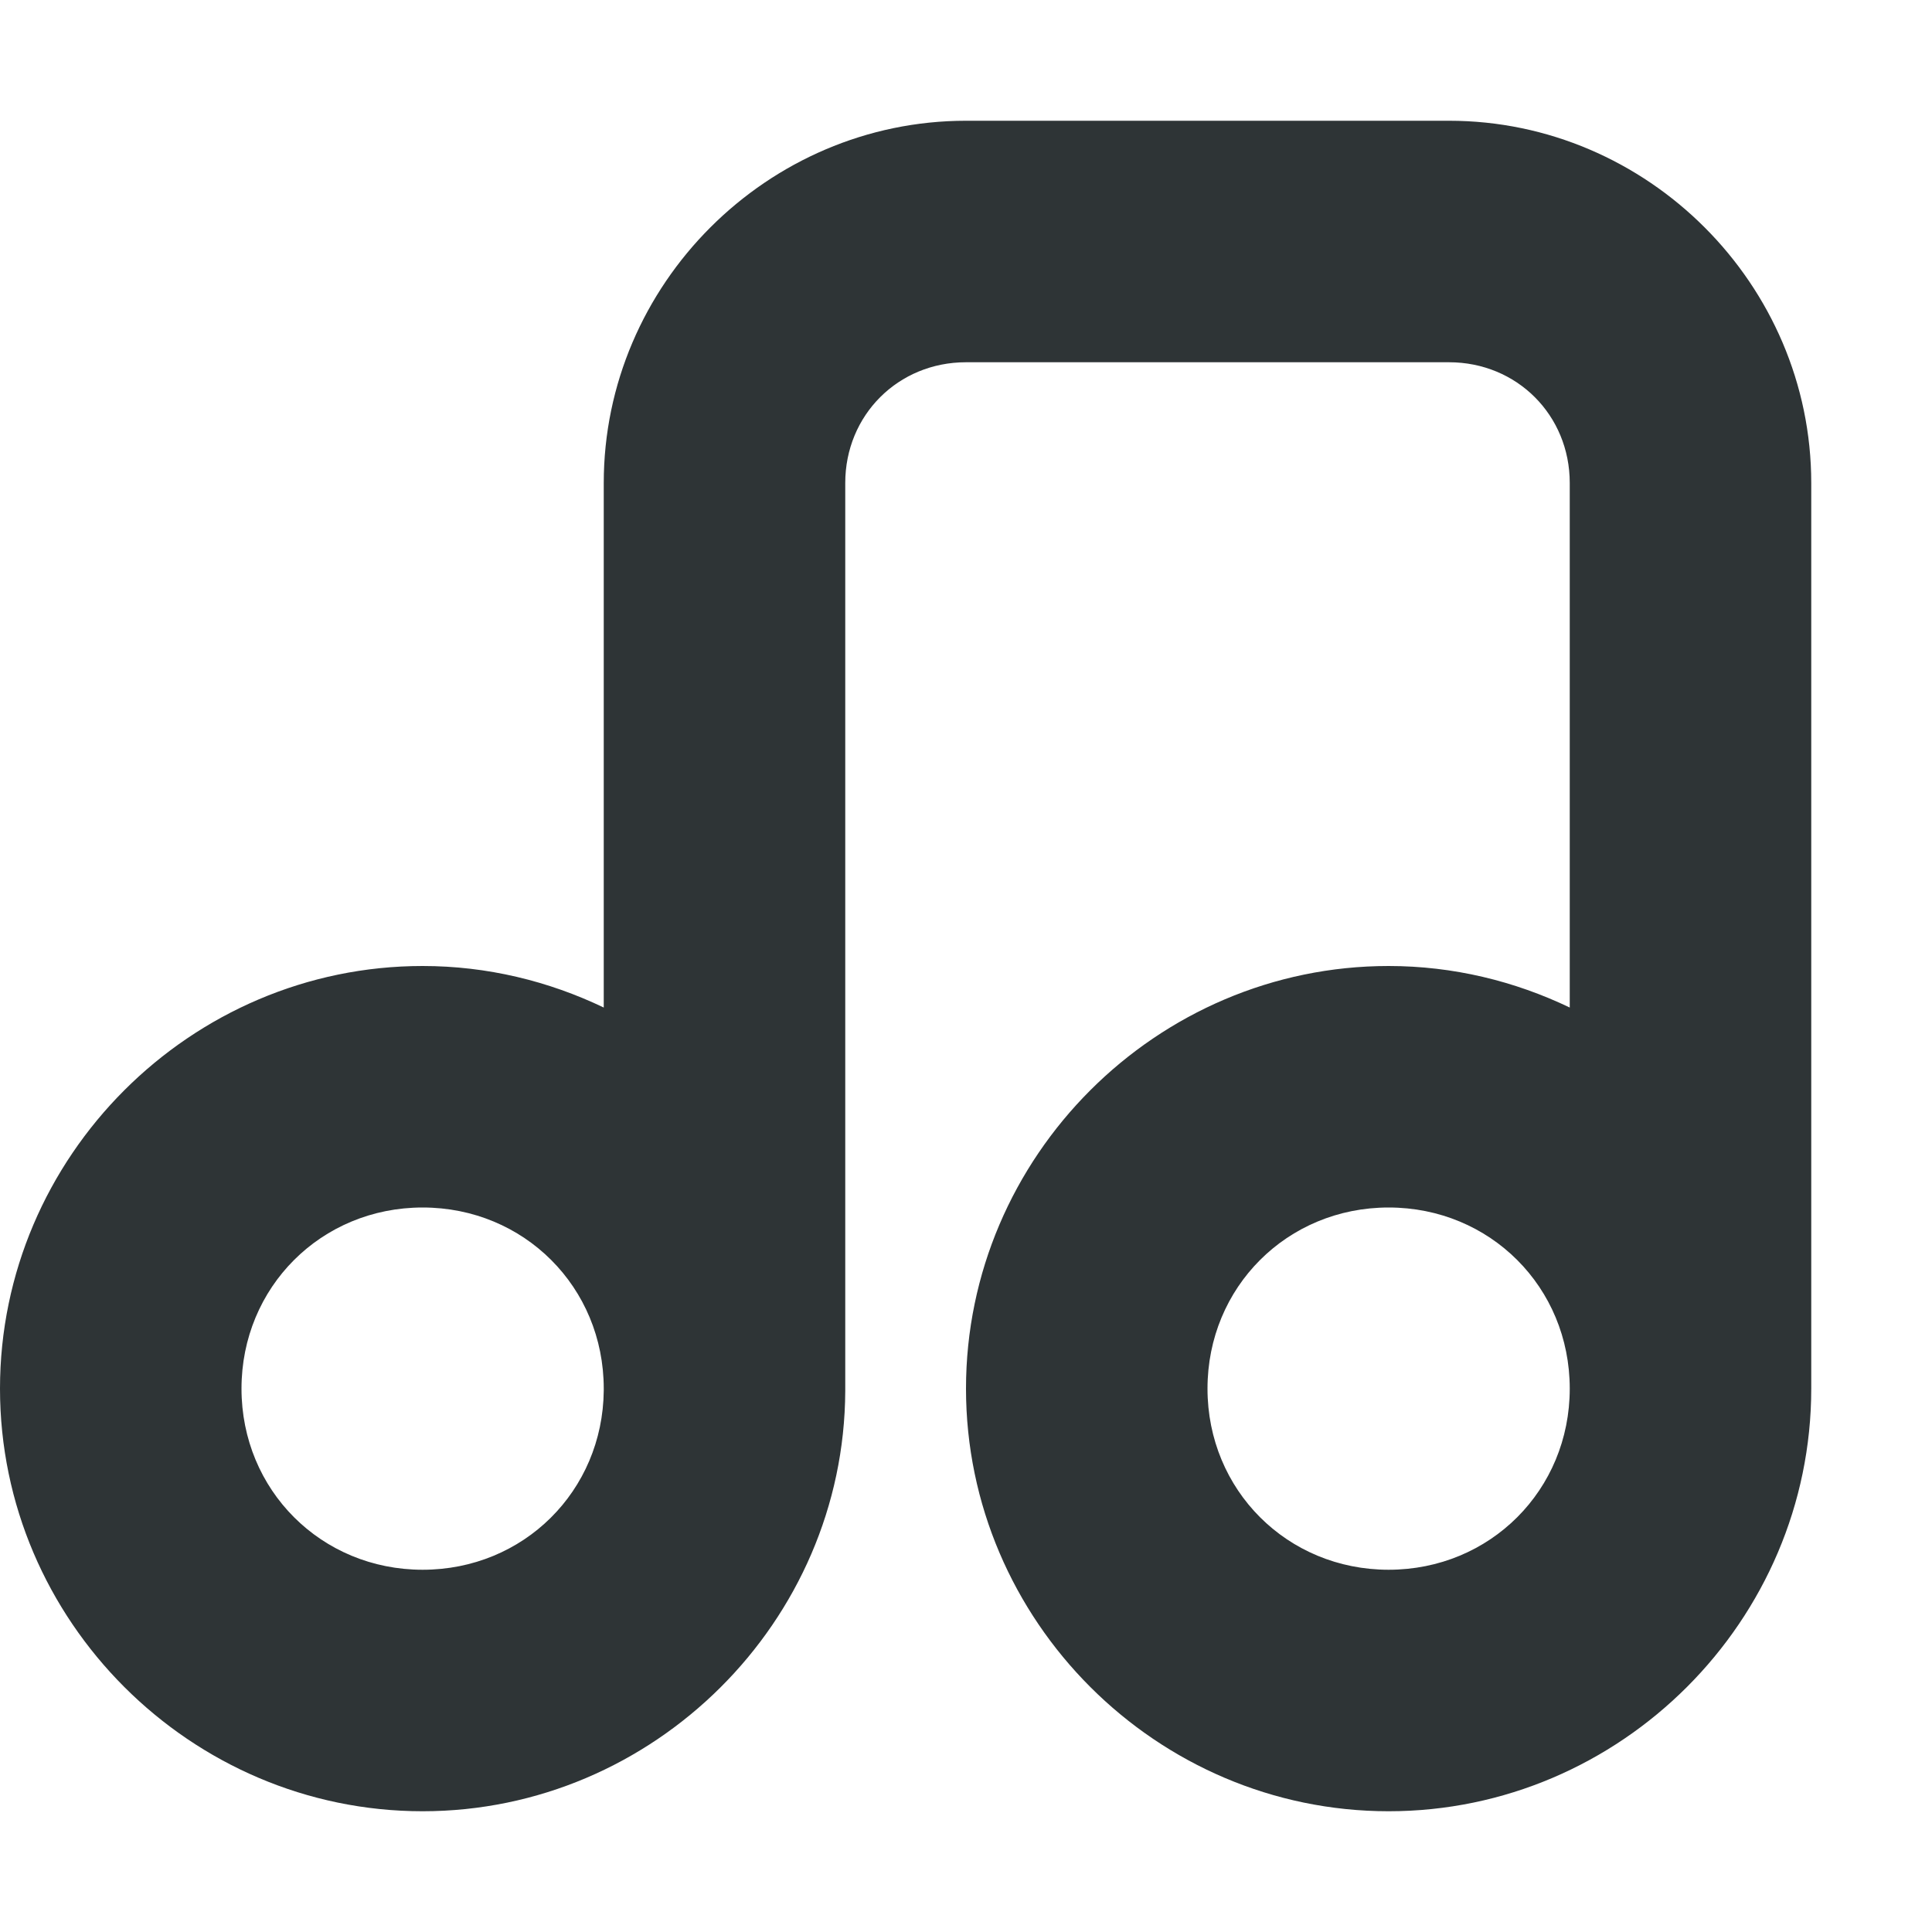
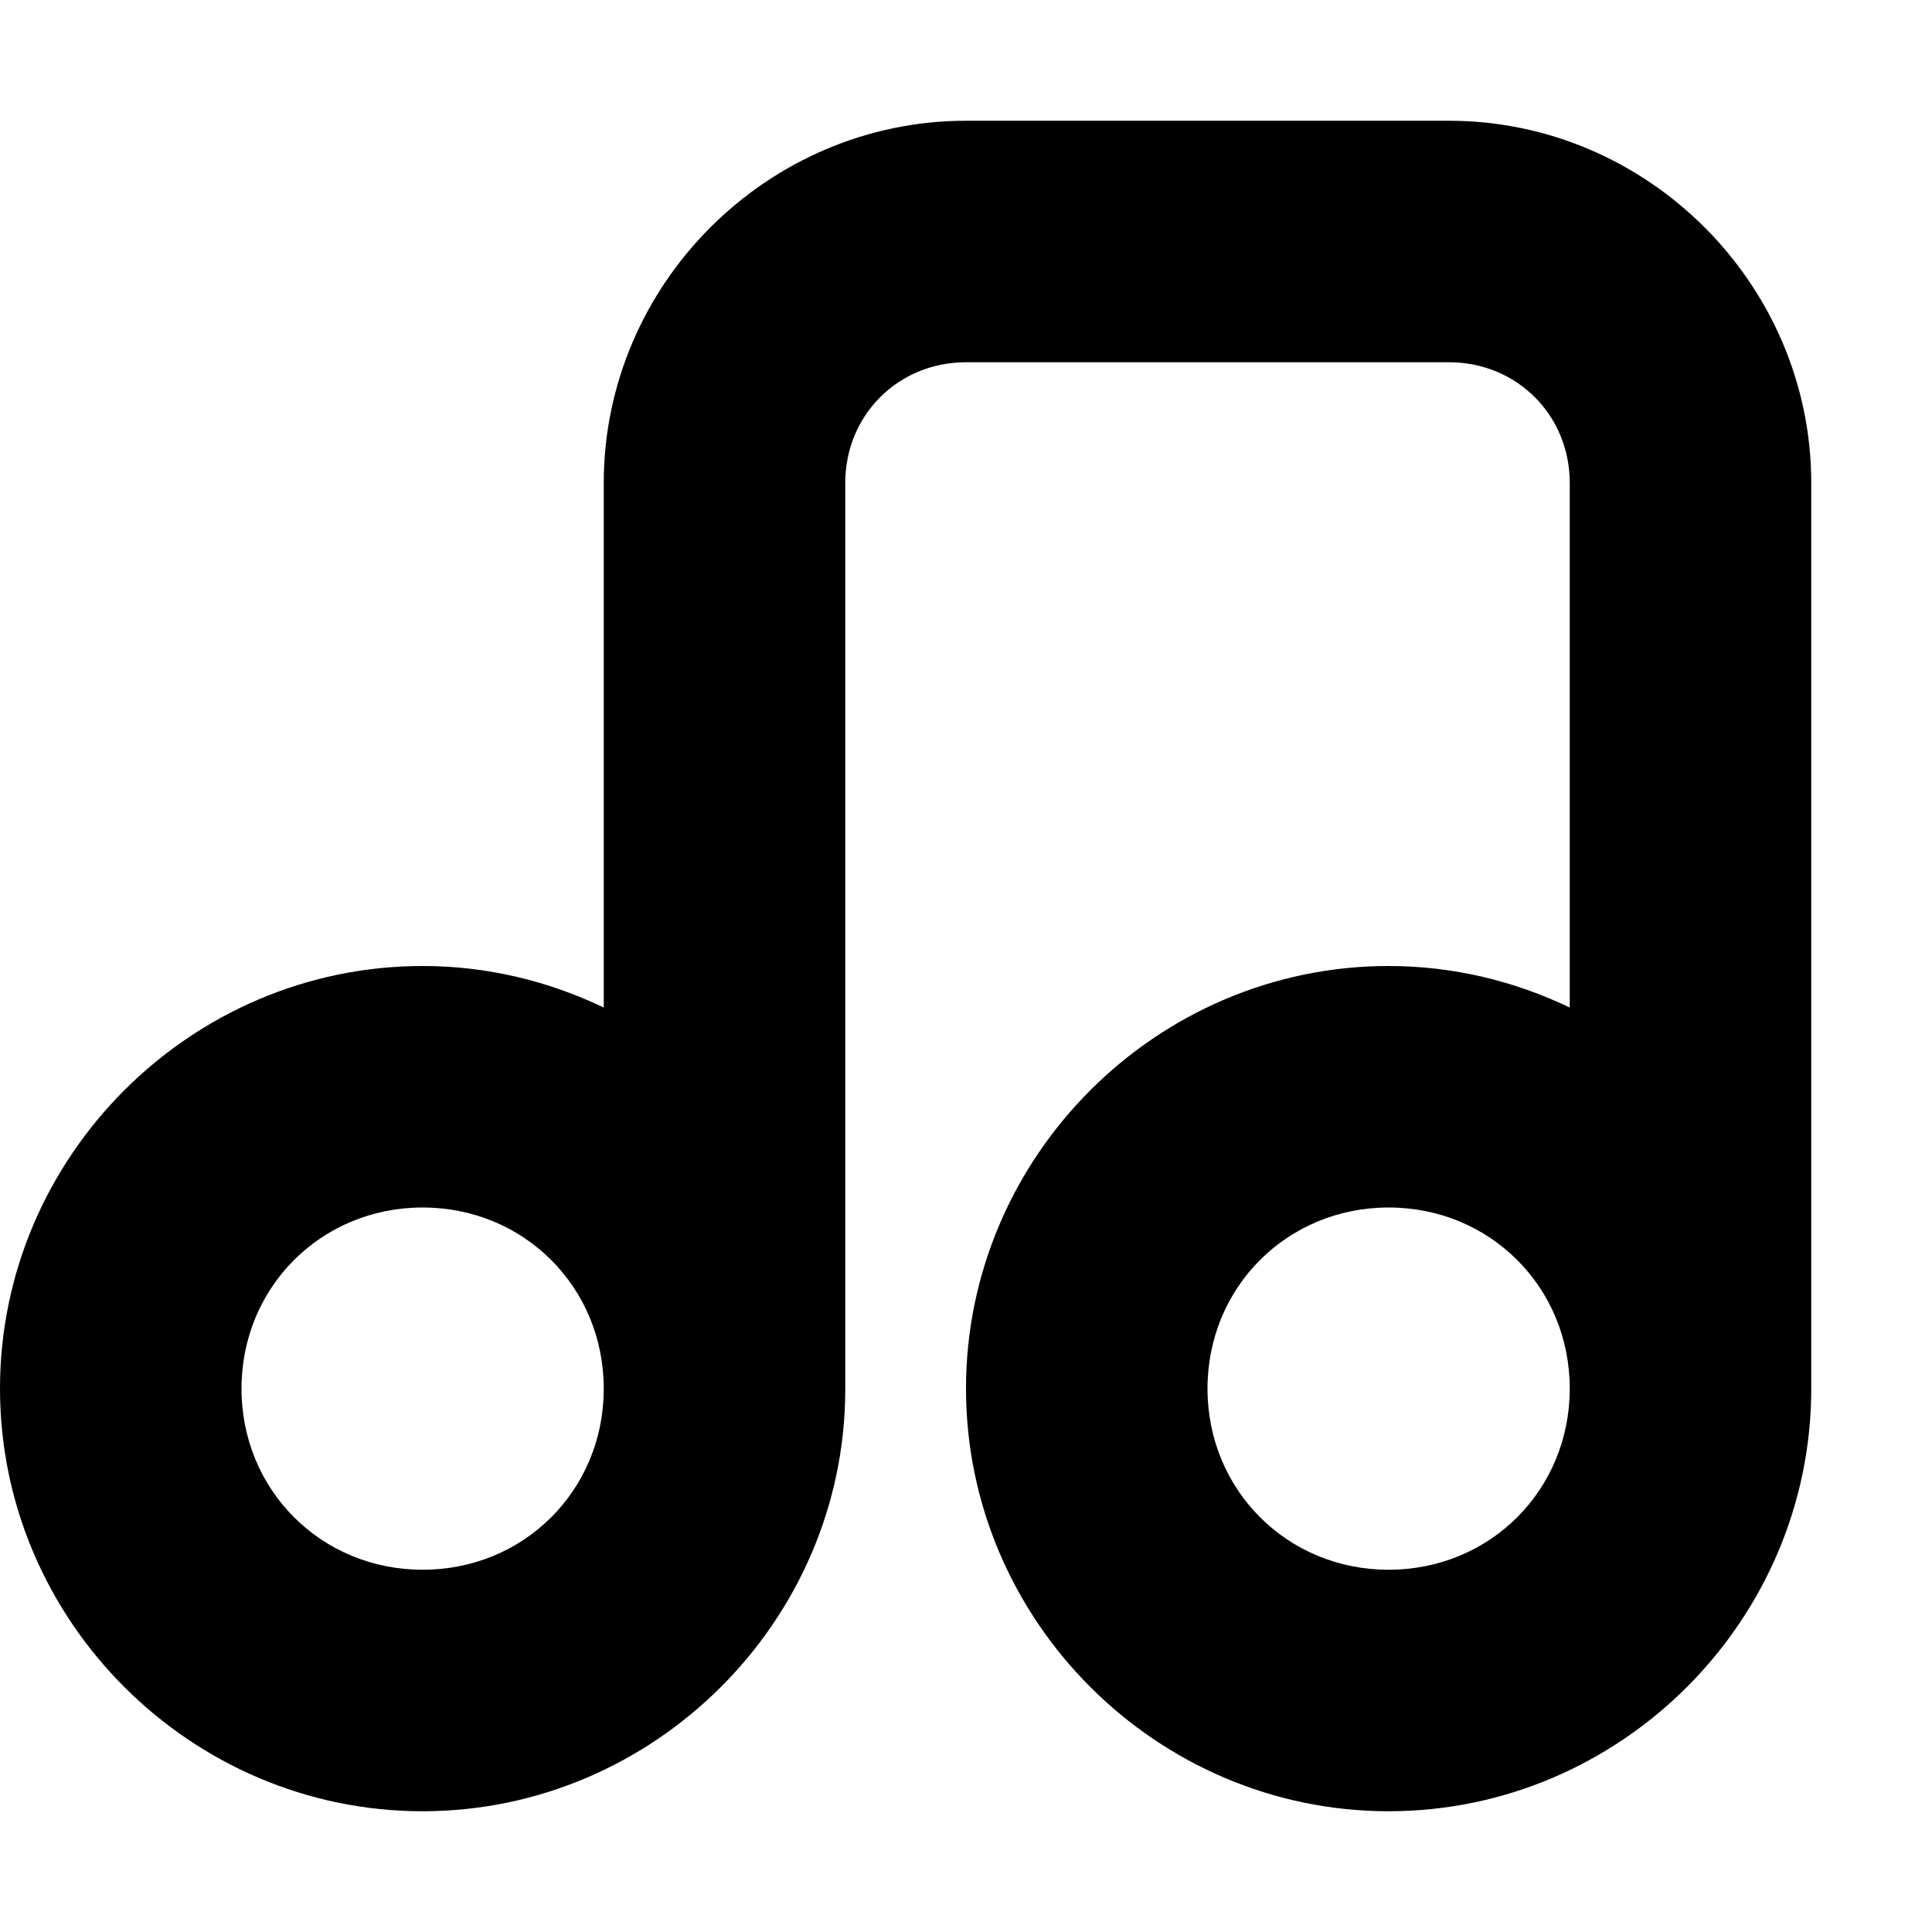
<svg xmlns="http://www.w3.org/2000/svg" height="16px" viewBox="0 0 16 16" width="16px">
-   <path d="m 8 1 c -1.645 0 -3 1.355 -3 3 v 4.344 c -0.457 -0.219 -0.965 -0.344 -1.5 -0.344 c -1.922 0 -3.5 1.578 -3.5 3.5 s 1.578 3.5 3.5 3.5 c 1.914 0 3.492 -1.57 3.5 -3.48 c 0 -0.008 0 -0.012 0 -0.02 v -7.5 c 0 -0.562 0.438 -1 1 -1 h 4 c 0.562 0 1 0.438 1 1 v 4.344 c -0.457 -0.219 -0.965 -0.344 -1.5 -0.344 c -1.922 0 -3.5 1.578 -3.5 3.5 s 1.578 3.5 3.5 3.5 s 3.5 -1.578 3.5 -3.5 v -7.5 c 0 -1.645 -1.355 -3 -3 -3 z m -4.5 9 c 0.84 0 1.5 0.66 1.5 1.5 v 0.016 c -0.008 0.832 -0.664 1.484 -1.5 1.484 c -0.84 0 -1.5 -0.66 -1.5 -1.5 s 0.66 -1.5 1.5 -1.5 z m 8 0 c 0.84 0 1.5 0.66 1.5 1.5 s -0.66 1.5 -1.5 1.5 s -1.5 -0.66 -1.5 -1.5 s 0.66 -1.5 1.5 -1.5 z m 0 0" fill="#2e3436" />
+   <path d="m 8 1 c -1.645 0 -3 1.355 -3 3 v 4.344 c -0.457 -0.219 -0.965 -0.344 -1.5 -0.344 c -1.922 0 -3.5 1.578 -3.5 3.5 s 1.578 3.5 3.5 3.5 c 1.914 0 3.492 -1.57 3.5 -3.48 c 0 -0.008 0 -0.012 0 -0.02 v -7.5 c 0 -0.562 0.438 -1 1 -1 h 4 c 0.562 0 1 0.438 1 1 v 4.344 c -0.457 -0.219 -0.965 -0.344 -1.5 -0.344 c -1.922 0 -3.5 1.578 -3.5 3.5 s 1.578 3.5 3.5 3.5 s 3.5 -1.578 3.5 -3.5 v -7.5 c 0 -1.645 -1.355 -3 -3 -3 z m -4.5 9 c 0.84 0 1.5 0.66 1.5 1.5 v 0.016 c -0.008 0.832 -0.664 1.484 -1.5 1.484 c -0.84 0 -1.5 -0.66 -1.5 -1.5 s 0.66 -1.5 1.5 -1.5 z m 8 0 c 0.84 0 1.5 0.66 1.5 1.5 s -0.66 1.5 -1.5 1.5 s -1.5 -0.66 -1.5 -1.5 s 0.66 -1.5 1.5 -1.5 z m 0 0" fill="currentColor" />
</svg>
